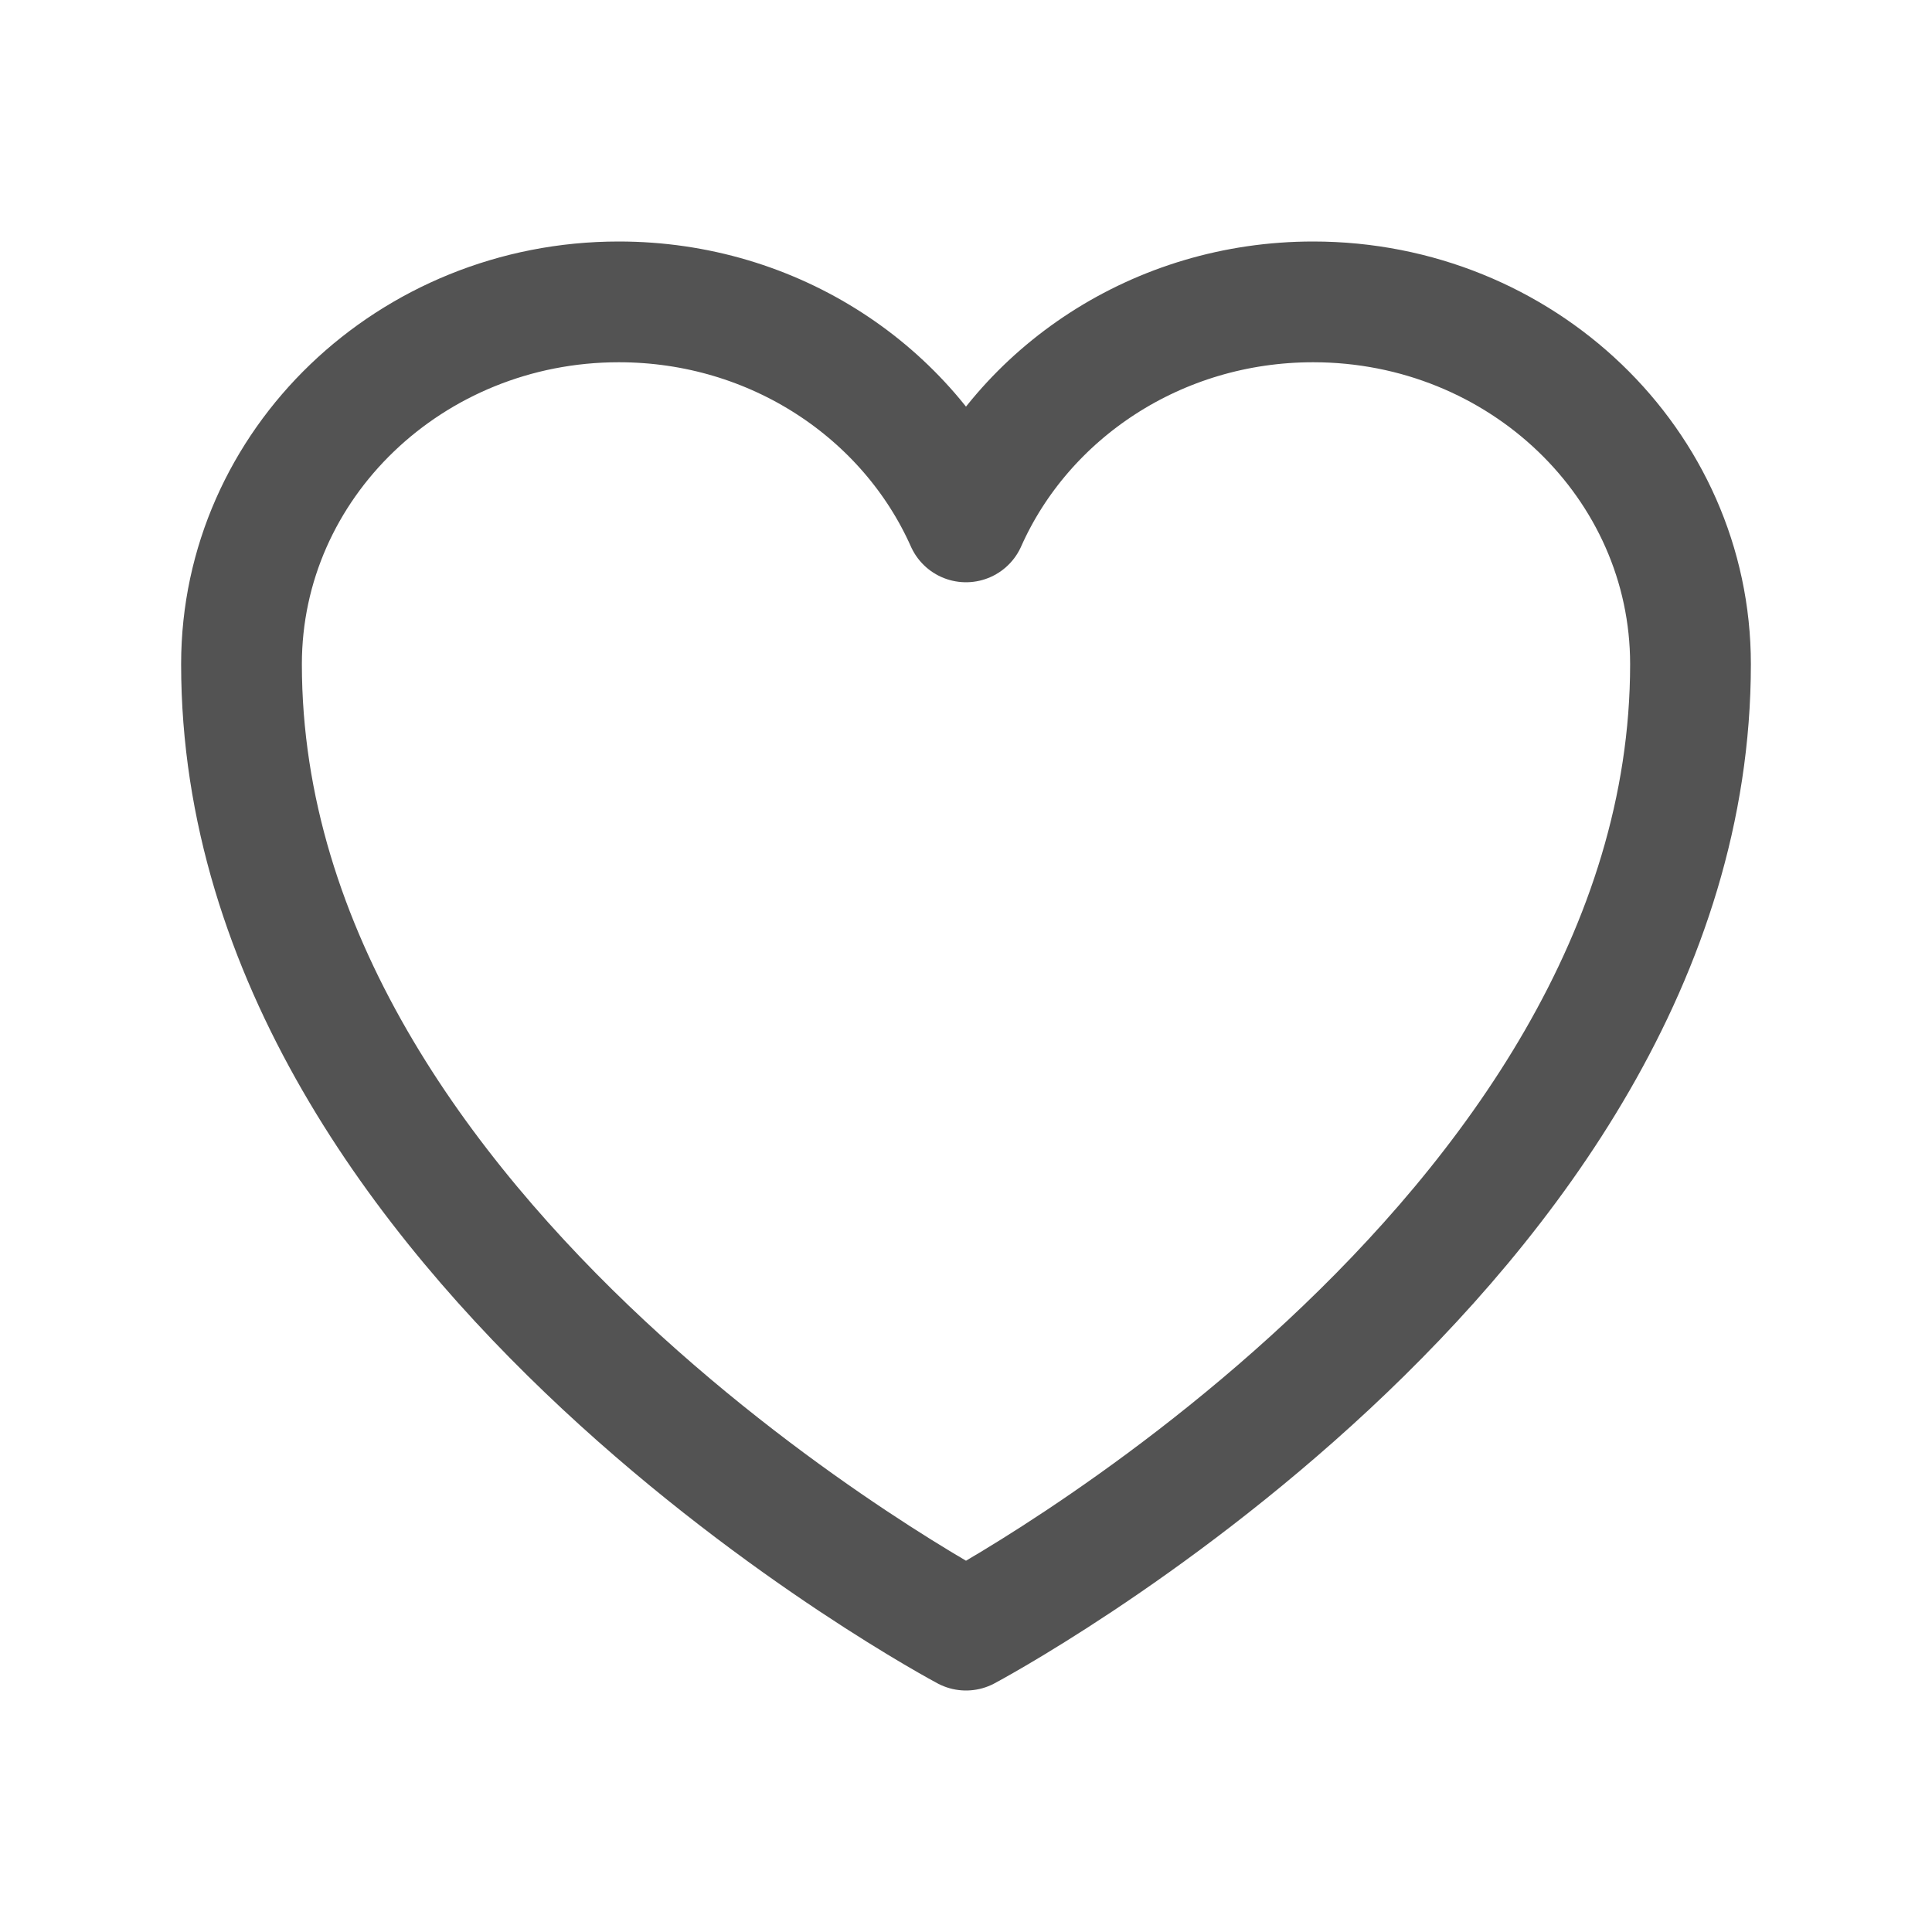
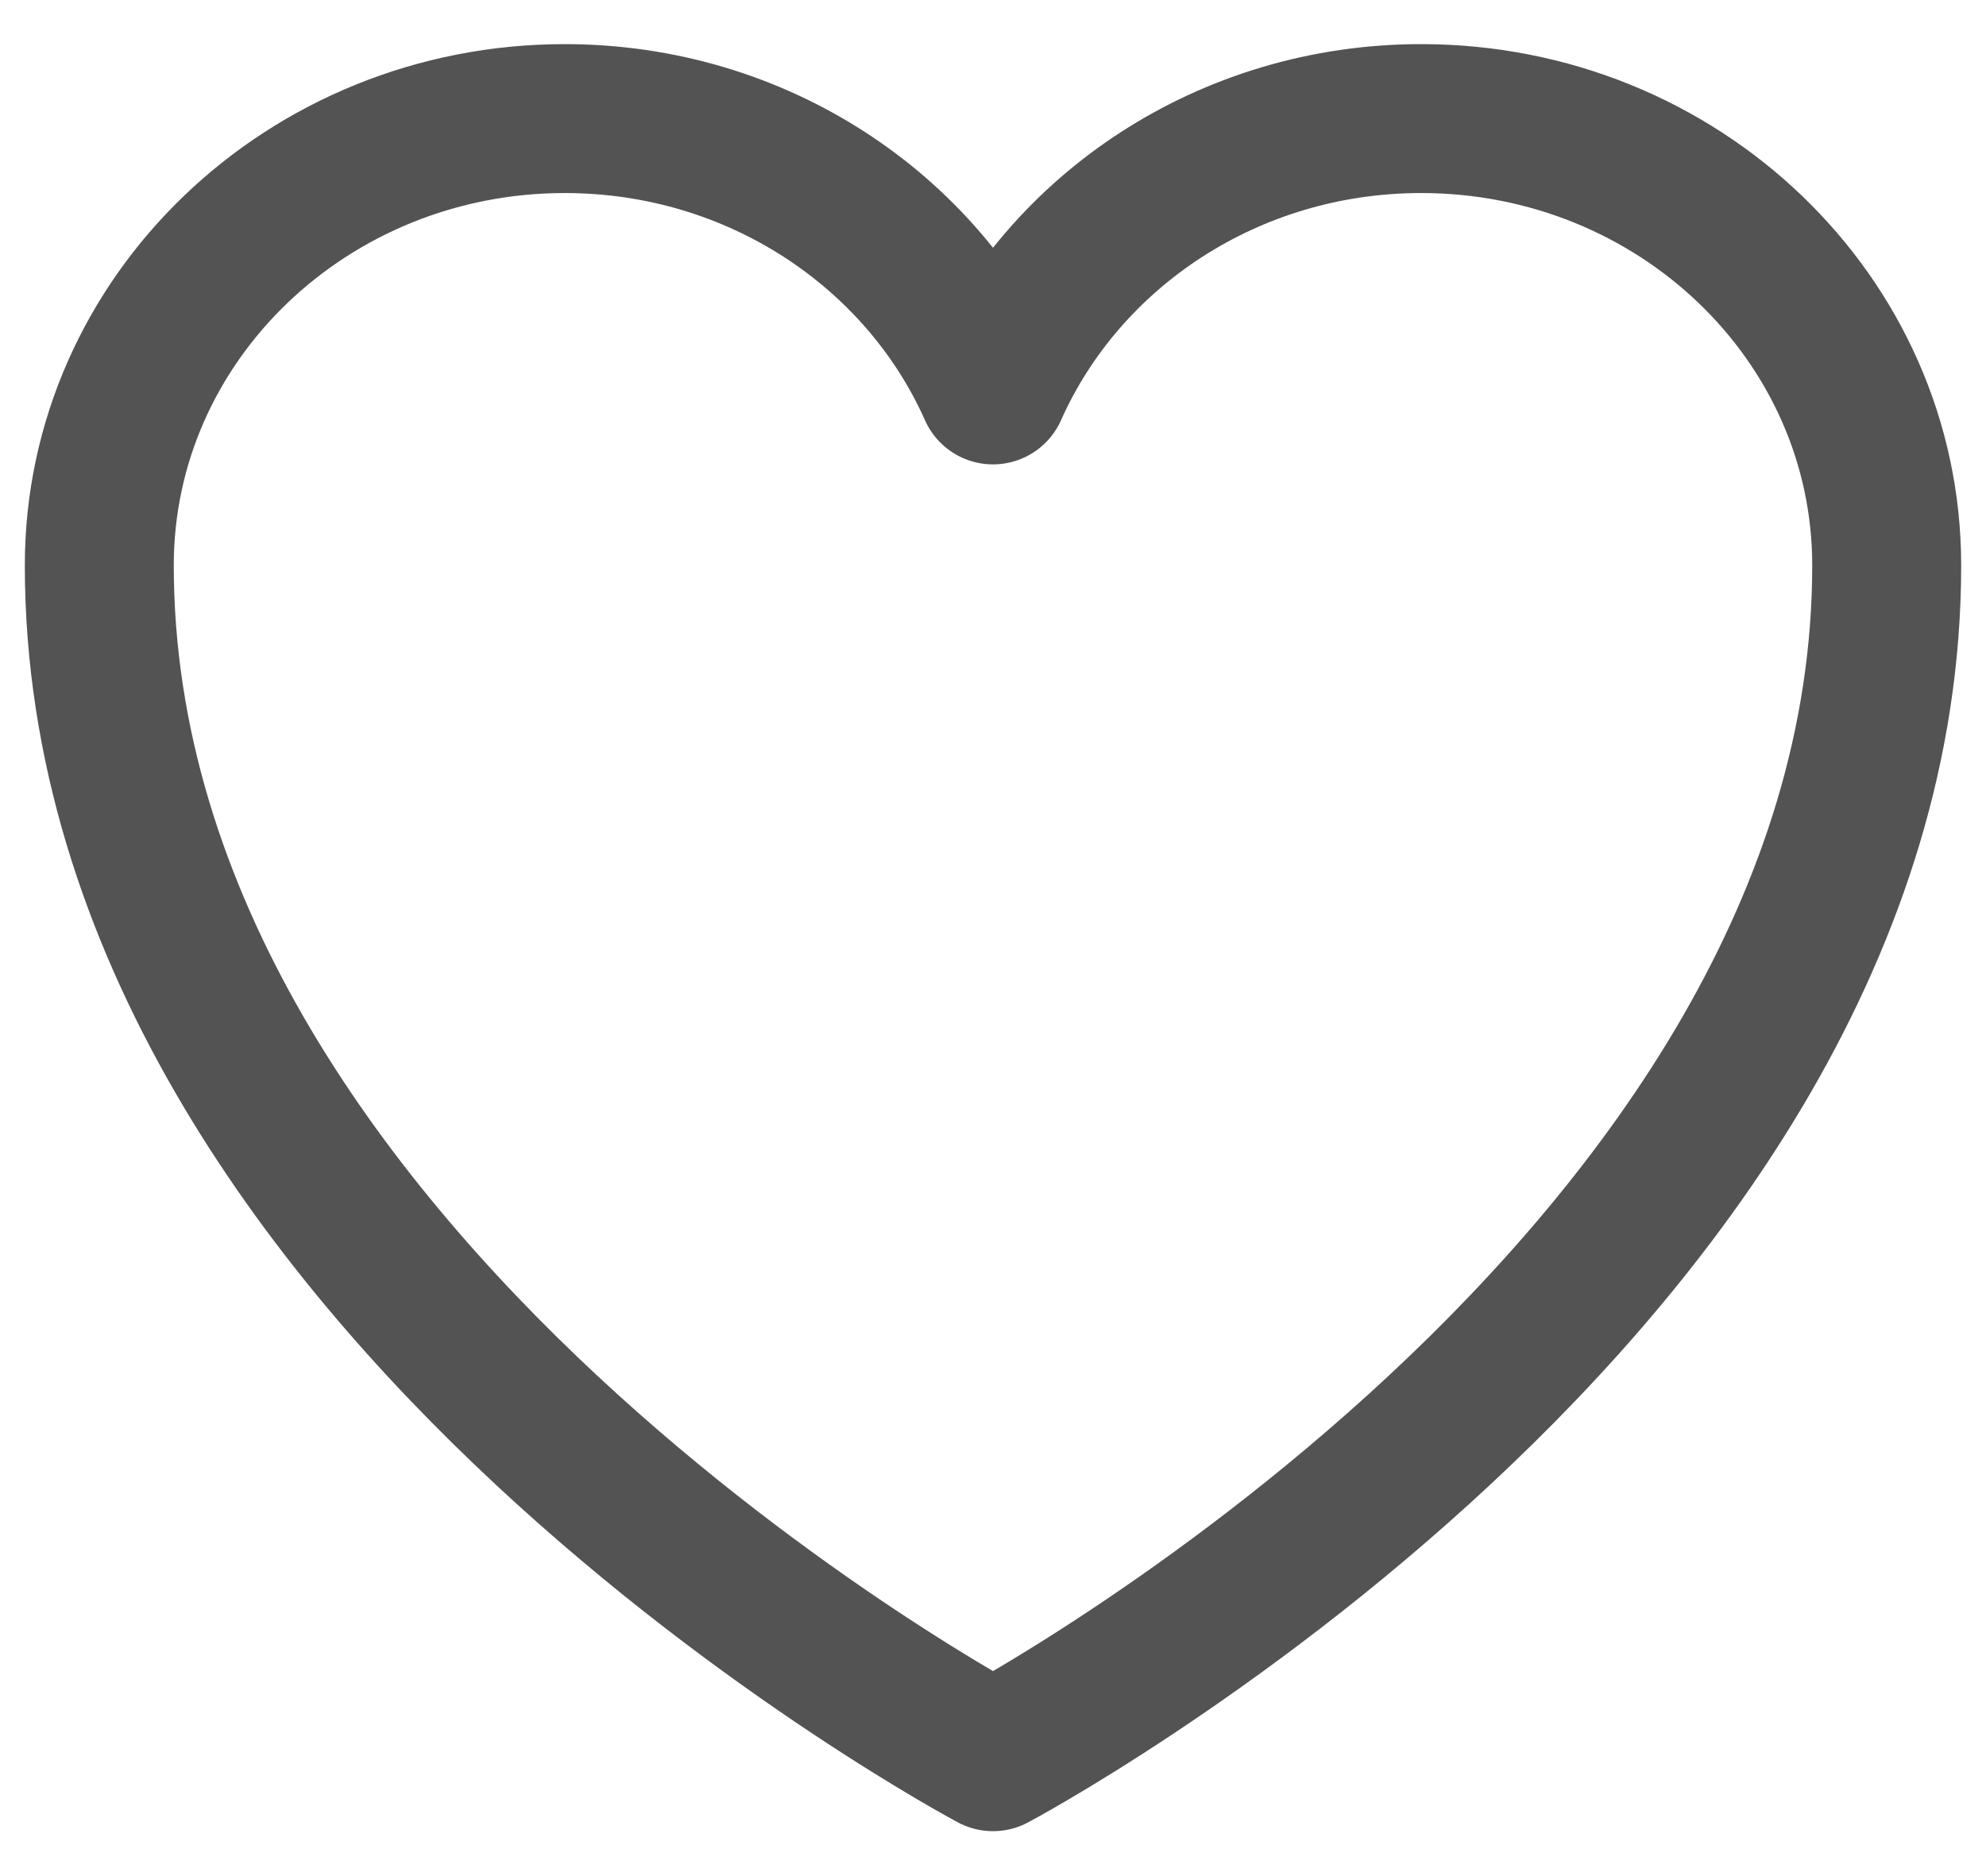
- <svg xmlns="http://www.w3.org/2000/svg" width="24" height="24" viewBox="0 0 24 24" fill="none">
-   <path d="M21 8.25C21 5.765 18.901 3.75 16.312 3.75C14.377 3.75 12.715 4.876 12 6.483C11.285 4.876 9.623 3.75 7.687 3.75C5.1 3.75 3 5.765 3 8.25C3 15.47 12 20.25 12 20.25C12 20.25 21 15.47 21 8.25Z" stroke="#535353" stroke-width="1.5" stroke-linecap="round" stroke-linejoin="round" />
+ <svg xmlns="http://www.w3.org/2000/svg" width="18" height="17" viewBox="0 0 20 18" fill="none">
+   <path d="M19 5.25C19 2.765 16.901 0.75 14.312 0.75C12.377 0.75 10.715 1.876 10 3.483C9.285 1.876 7.623 0.75 5.687 0.75C3.1 0.75 1 2.765 1 5.25C1 12.47 10 17.25 10 17.25C10 17.25 19 12.47 19 5.25Z" stroke="#535353" stroke-width="1.5" stroke-linecap="round" stroke-linejoin="round" />
</svg>
